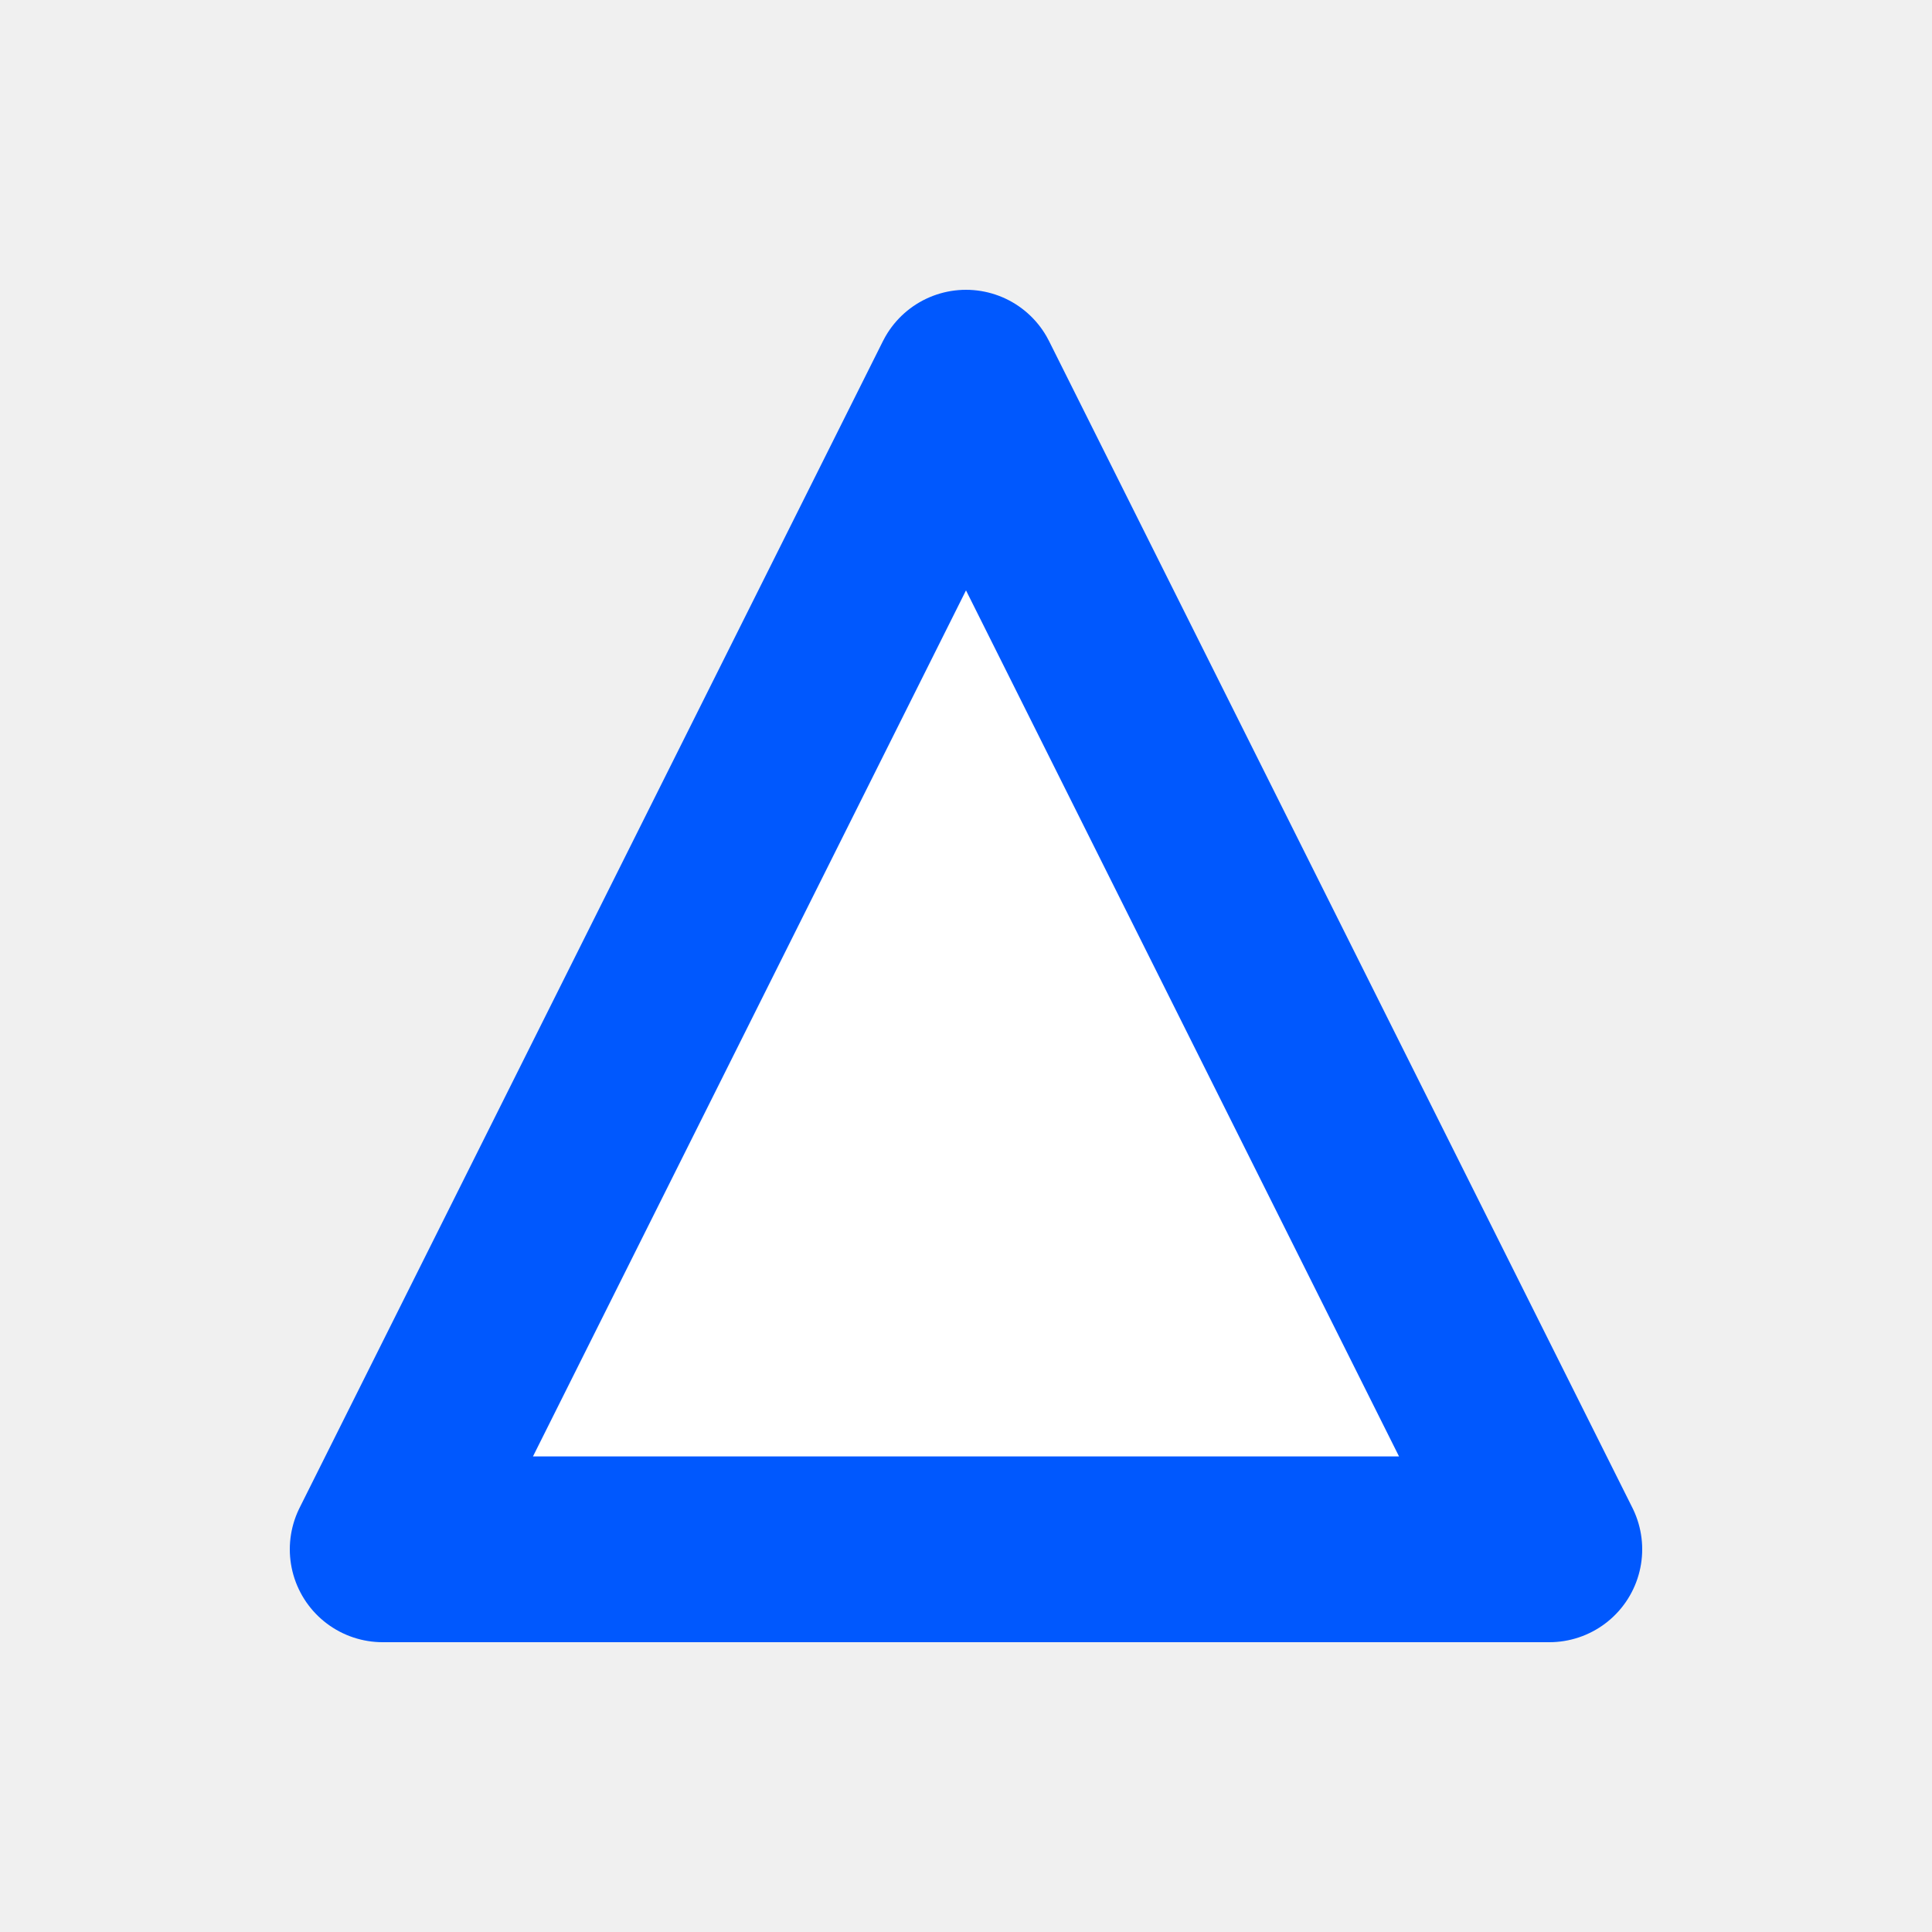
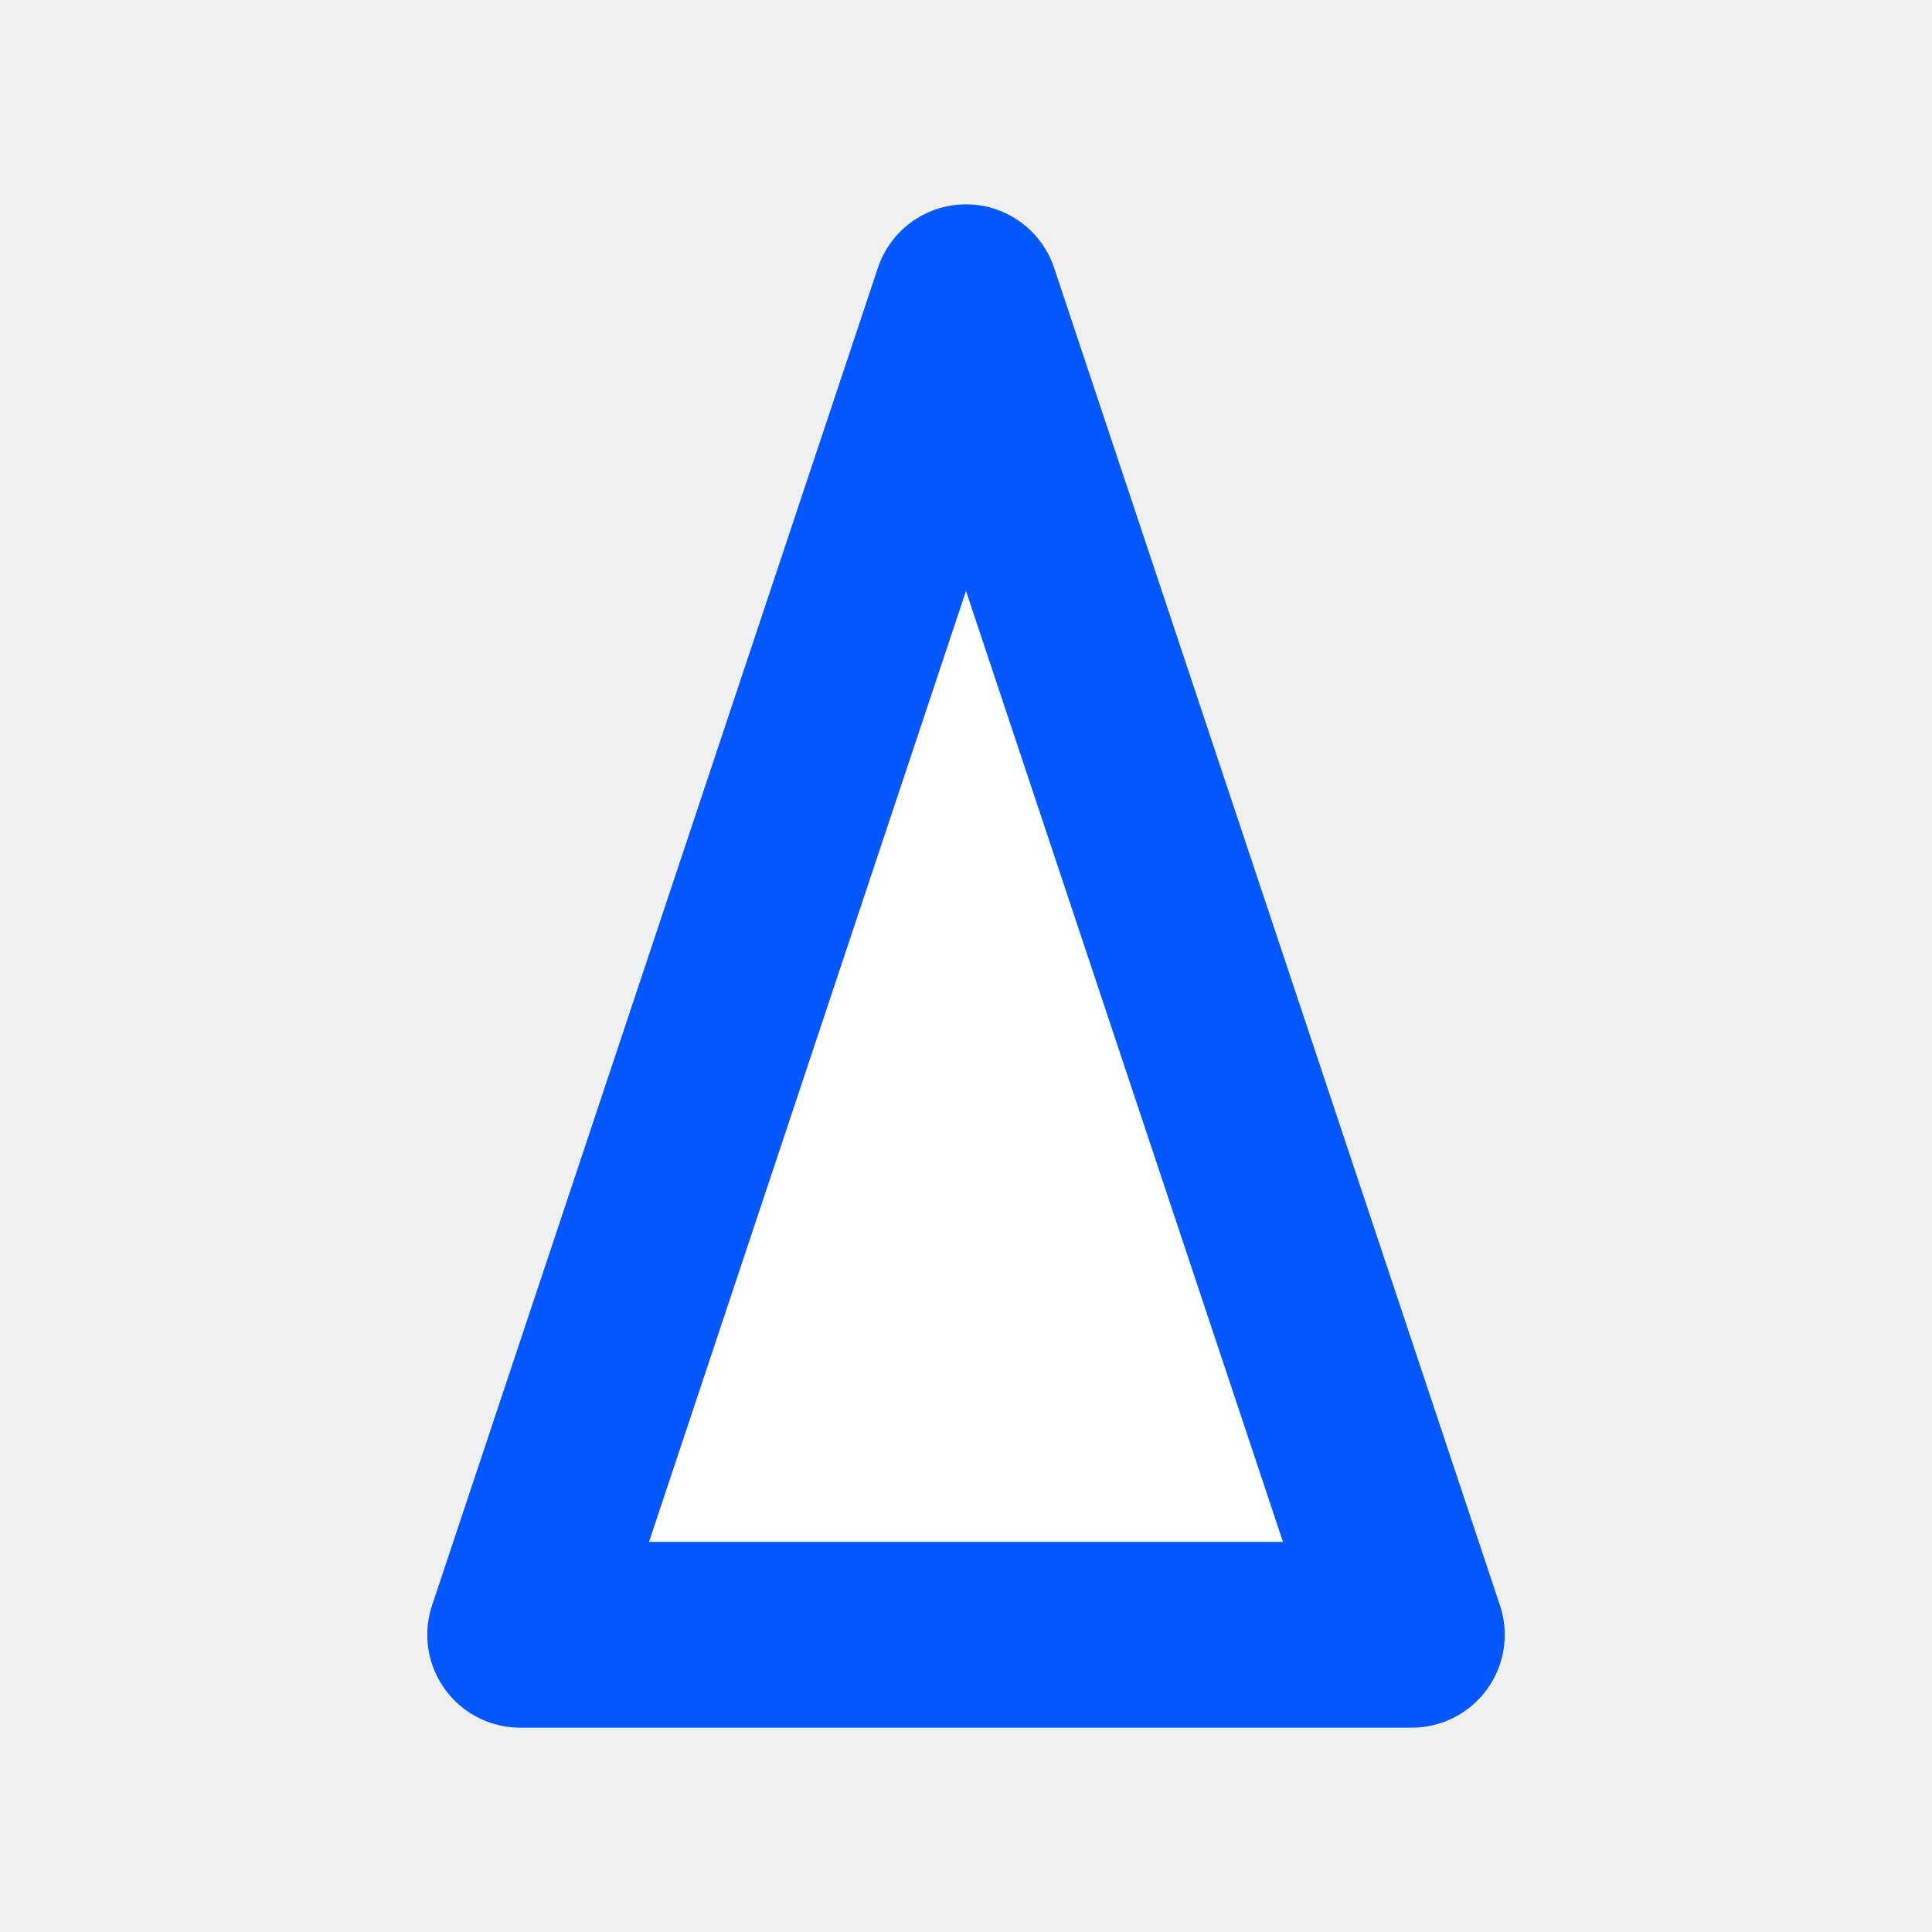
<svg xmlns="http://www.w3.org/2000/svg" width="100%" height="100%" viewBox="0 0 26 26" version="1.1" xml:space="preserve" style="fill-rule:evenodd;clip-rule:evenodd;stroke-linecap:round;stroke-linejoin:round;stroke-miterlimit:1.5;">
  <g transform="rotate(000 13 13)">
-     <path d="M13,5.15L20.85,20.85L5.15,20.85L13,5.15Z" style="fill:white;stroke:rgb(0,88,254);stroke-width:2.5px;" />
+     <path d="M13,4L19,22L7,22L13,4Z" style="fill:white;stroke:rgb(0,88,254);stroke-width:2.5px;" />
  </g>
</svg>
